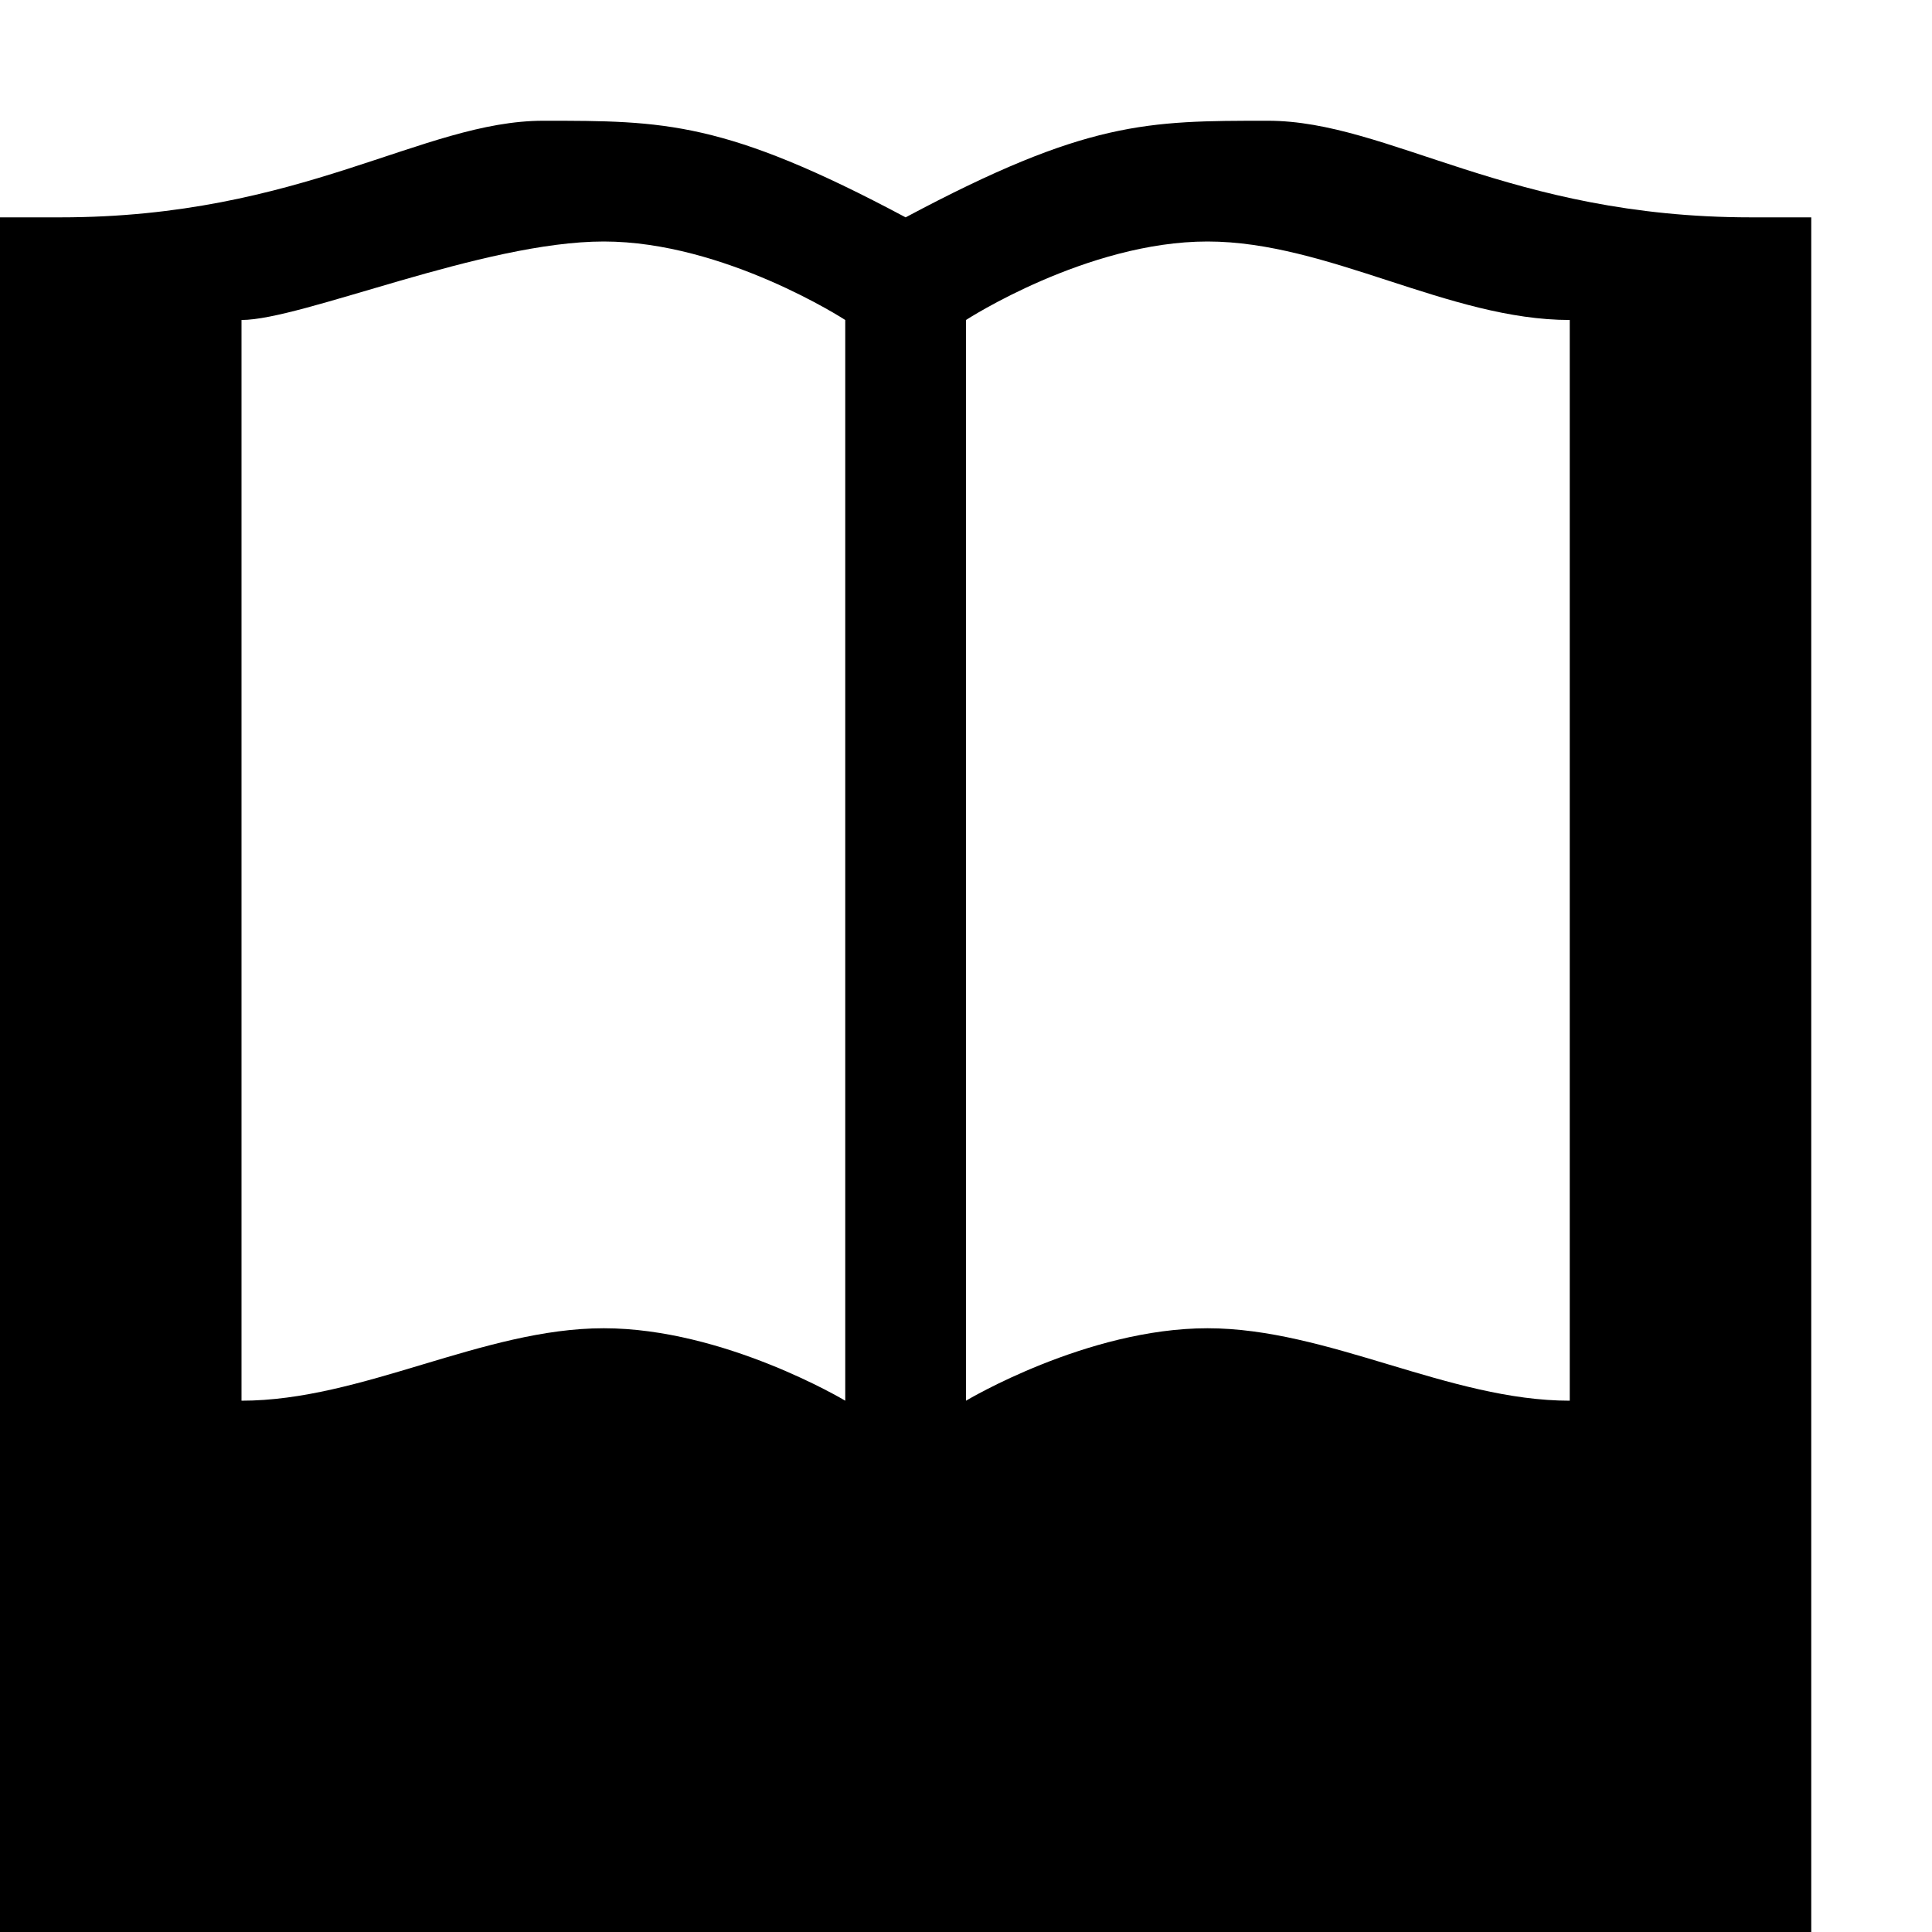
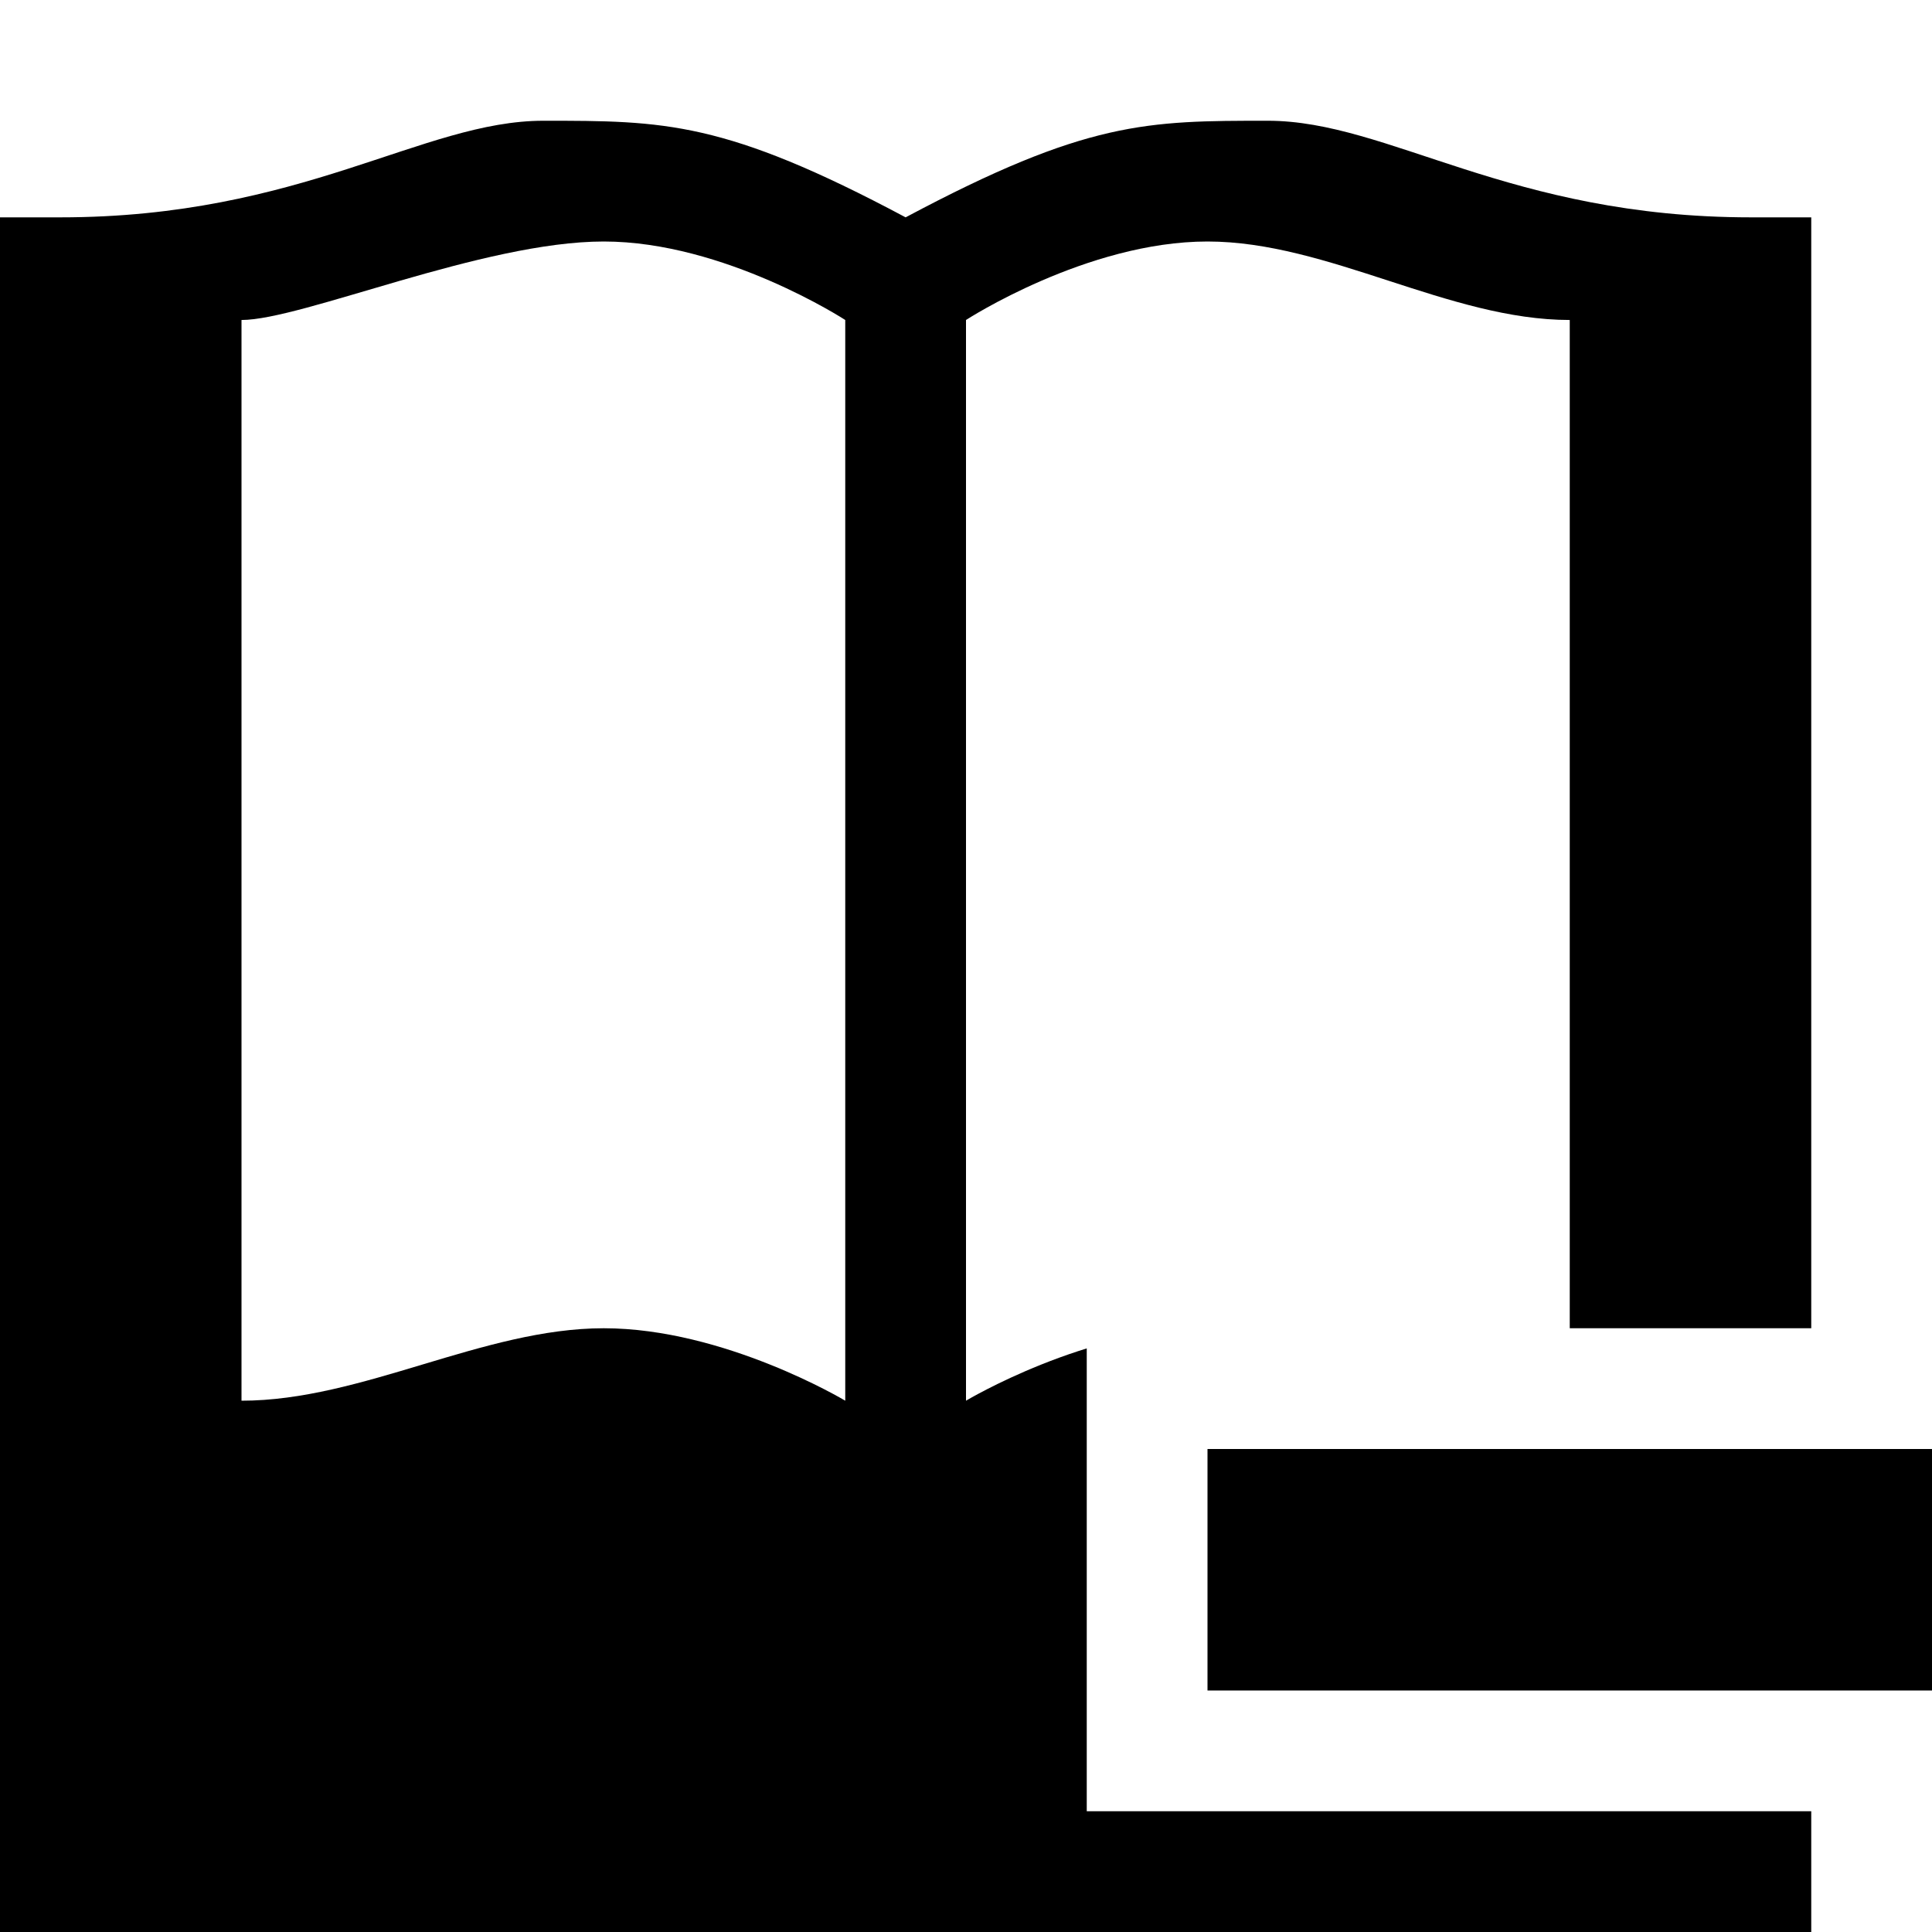
- <svg xmlns="http://www.w3.org/2000/svg" width="16" height="16" version="1.1">
-   <path style="fill:currentColor" d="M 7.5,1.8 C 6,1 5.5,1 4.5,1 3.5,1 2.5,1.8 0.5,1.8 H 0 V 16 H 15 V 1.8 H 14.5 C 12.5,1.8 11.5,1 10.5,1 9.5,1 9,1 7.5,1.8 Z M 7,2.65 V 11.6 C 7,11.6 6,11 5,11 4,11 3,11.6 2,11.6 V 2.65 C 2.5,2.65 4,2 5,2 6,2 7,2.65 7,2.65 Z M 13,2.65 V 11.6 C 12,11.6 11,11 10,11 9,11 8,11.6 8,11.6 V 2.65 C 8,2.65 9,2 10,2 11,2 12,2.65 13,2.65 Z" />
+ <svg xmlns="http://www.w3.org/2000/svg" width="16" height="16" viewBox="0 0 16 16">
+   <defs>
+     <clipPath id="moat">
+       <path style="fill:currentColor;clip-rule:evenodd" d="M 0,0 H 16 V 16 H 0 Z M 9,11 H 17 V 15 H 9 Z" />
+     </clipPath>
+   </defs>
+   <path style="fill:currentColor" clip-path="url(#moat)" d="M 7.5,1.8 C 6,1 5.5,1 4.5,1 3.5,1 2.5,1.8 0.5,1.8 H 0 V 16 H 15 V 1.8 H 14.5 C 12.5,1.8 11.5,1 10.5,1 9.5,1 9,1 7.5,1.8 Z M 7,2.65 V 11.6 C 7,11.6 6,11 5,11 4,11 3,11.6 2,11.6 V 2.65 C 2.5,2.65 4,2 5,2 6,2 7,2.65 7,2.65 Z M 13,2.65 V 11.6 C 12,11.6 11,11 10,11 9,11 8,11.6 8,11.6 V 2.65 C 8,2.65 9,2 10,2 11,2 12,2.65 13,2.65 Z" />
+   <path style="fill:currentColor" d="M 10,12 H 16 V 14 H 10 Z" />
</svg>
